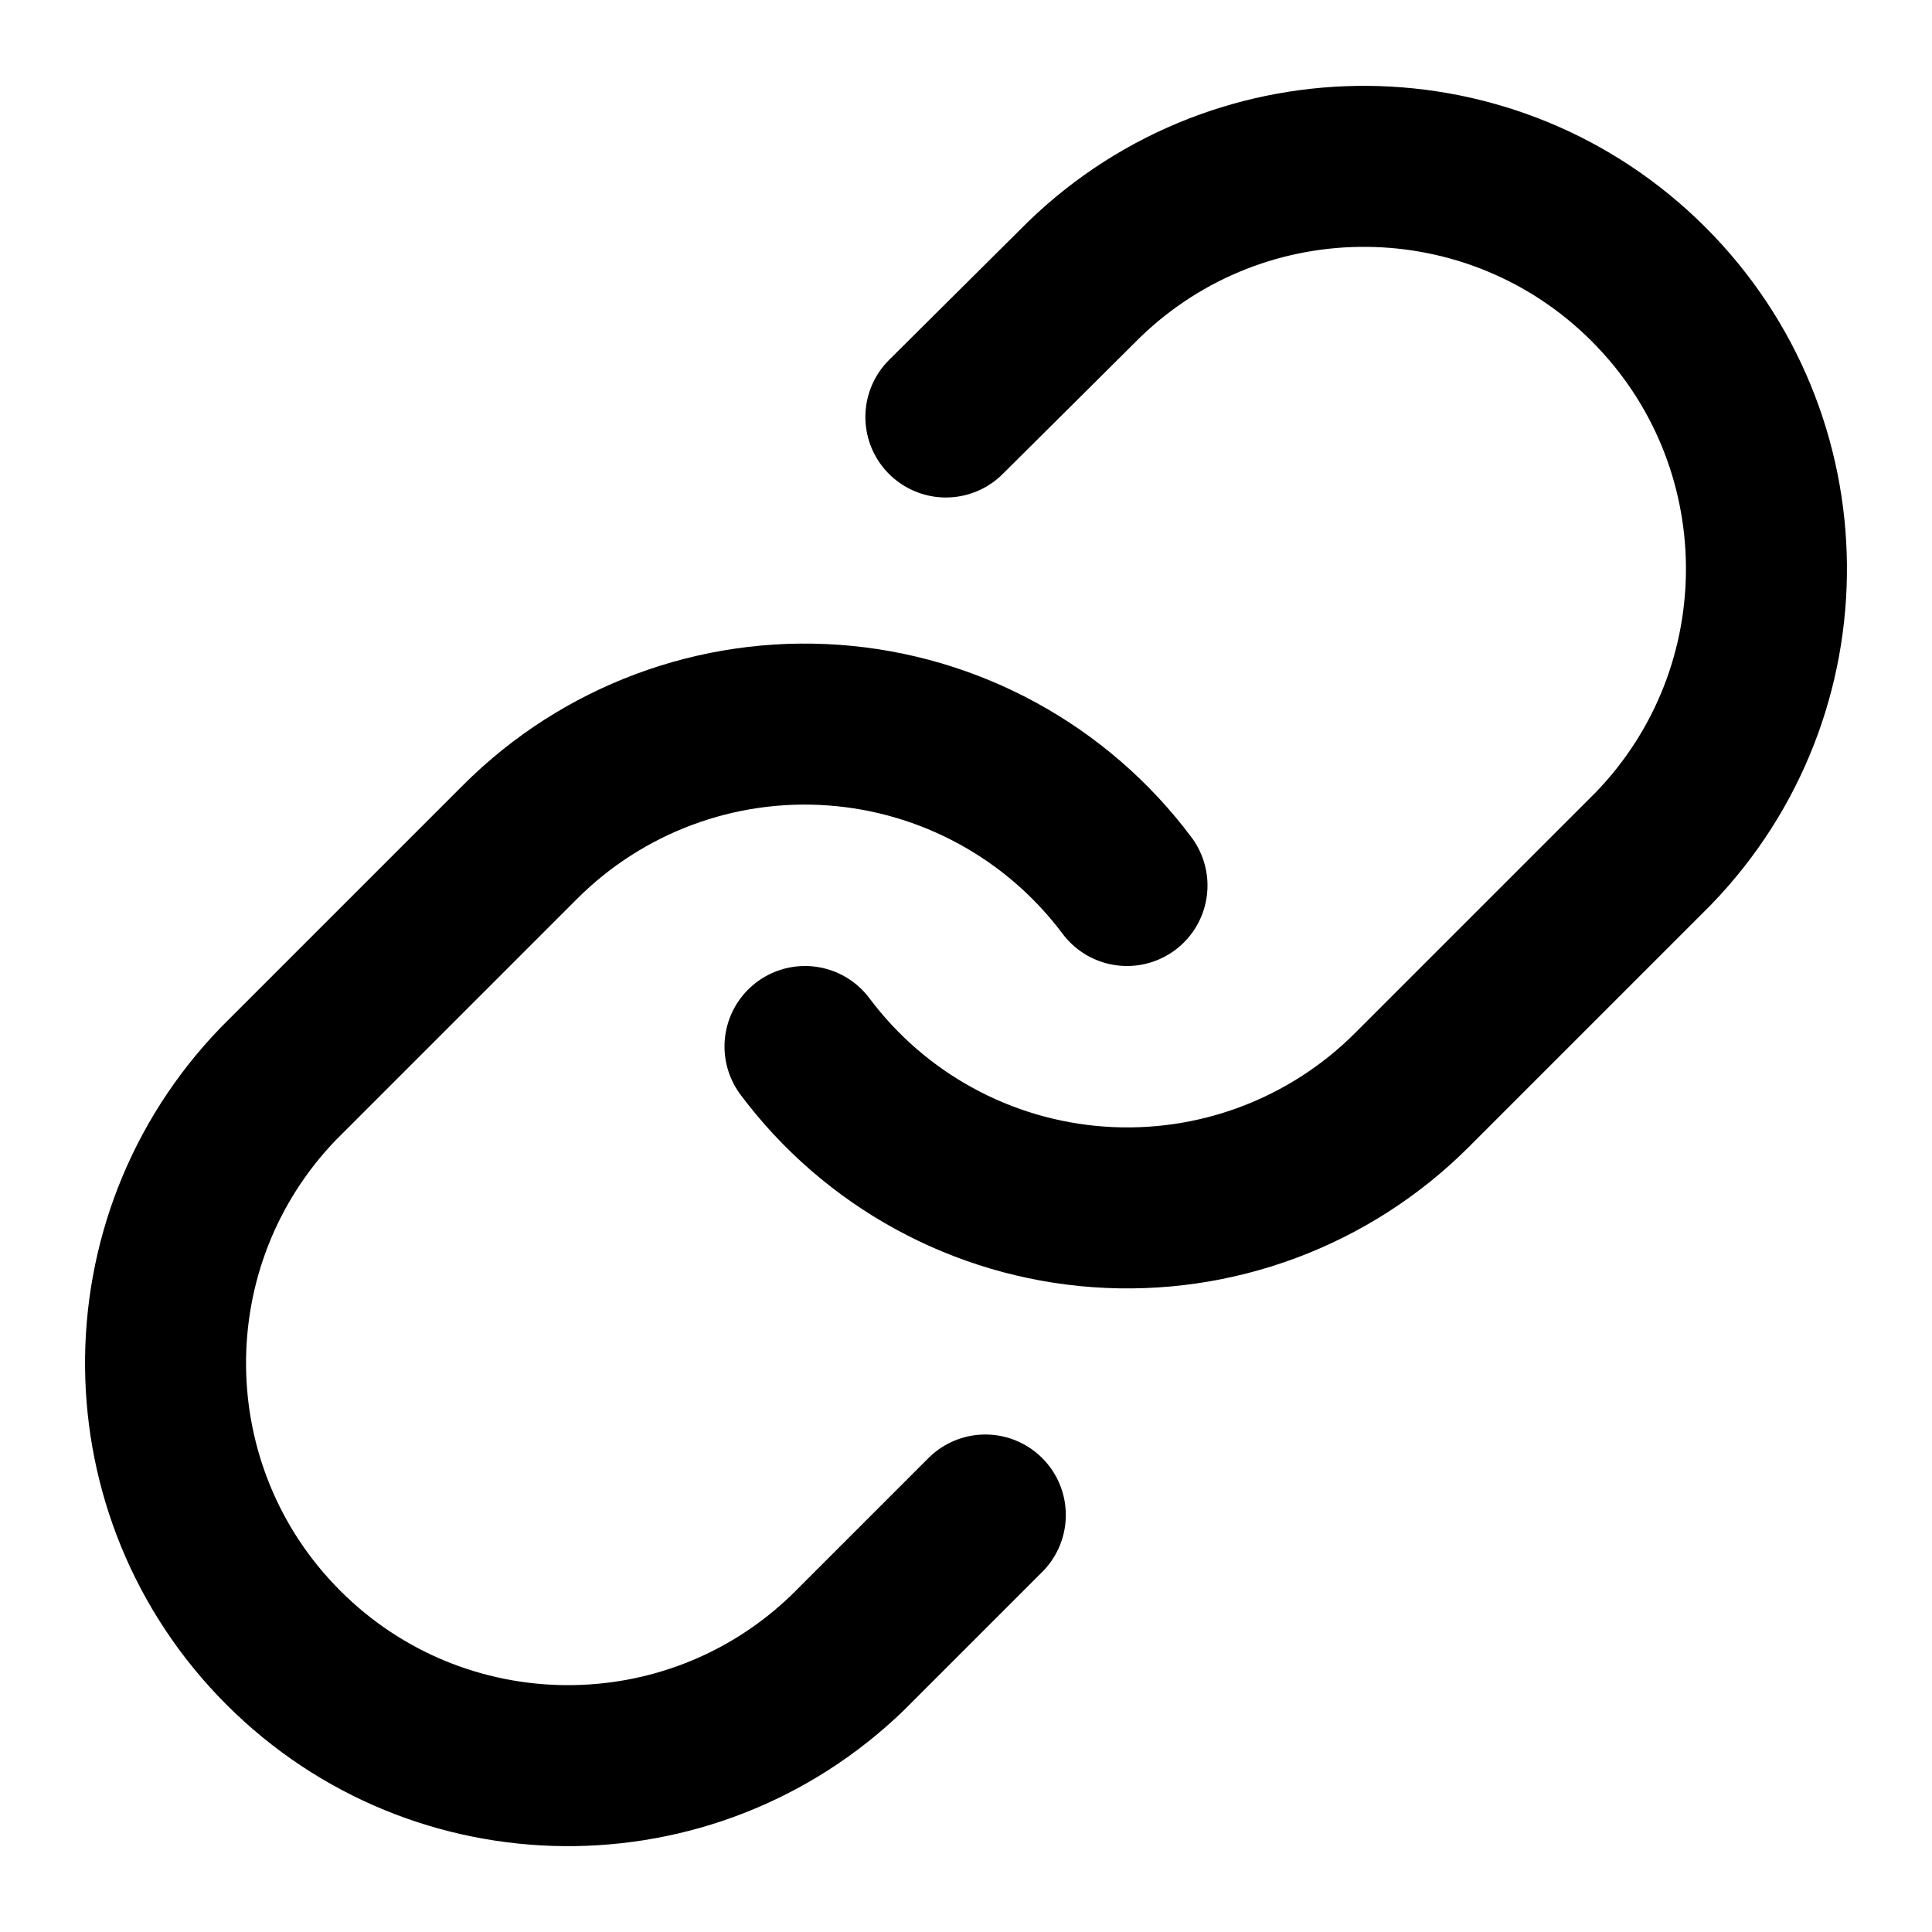
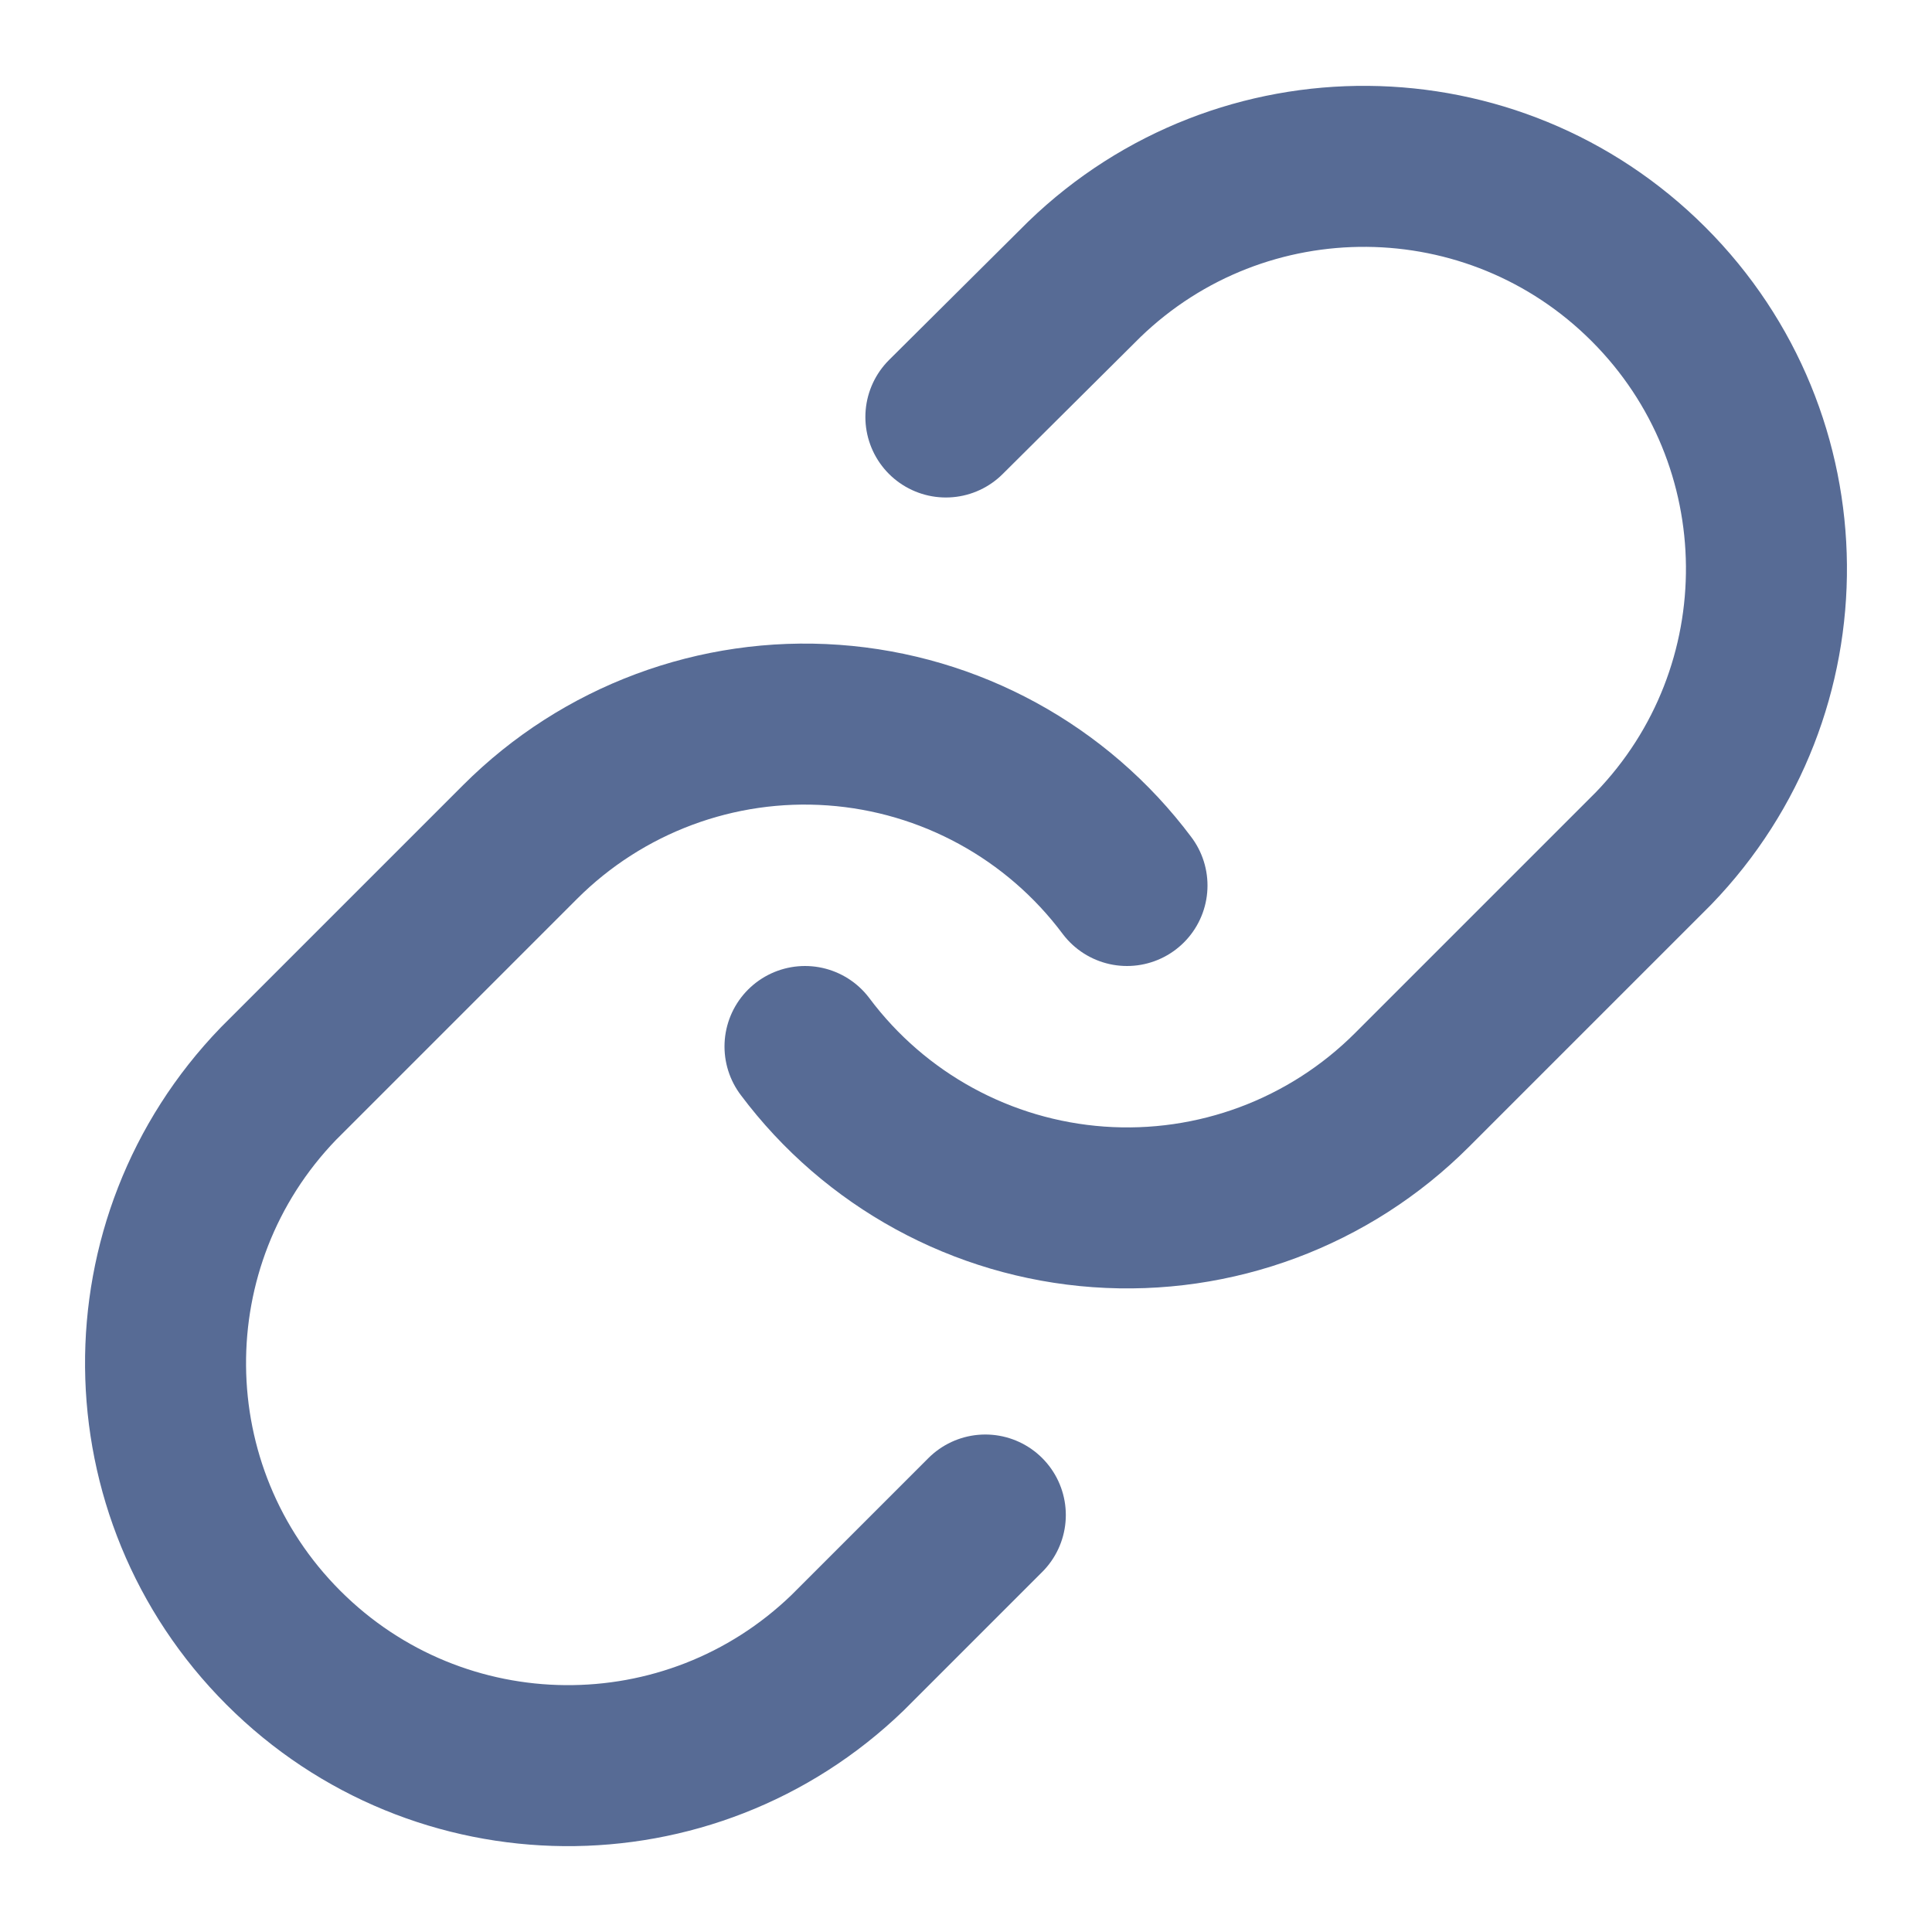
- <svg xmlns="http://www.w3.org/2000/svg" width="24" height="24" viewBox="0 0 24 24" fill="none" stroke="currentColor" stroke-width="2" stroke-linecap="round" stroke-linejoin="round" class="feather feather-link">
+ <svg xmlns="http://www.w3.org/2000/svg" width="24" height="24" viewBox="0 0 24 24" fill="none" style="color:#576b95;" stroke="currentColor" stroke-width="2" stroke-linecap="round" stroke-linejoin="round" class="feather feather-link">
  <path d="M10 13a5 5 0 0 0 7.54.54l3-3a5 5 0 0 0-7.07-7.07l-1.72 1.71" />
  <path d="M14 11a5 5 0 0 0-7.54-.54l-3 3a5 5 0 0 0 7.07 7.07l1.71-1.71" />
</svg>
